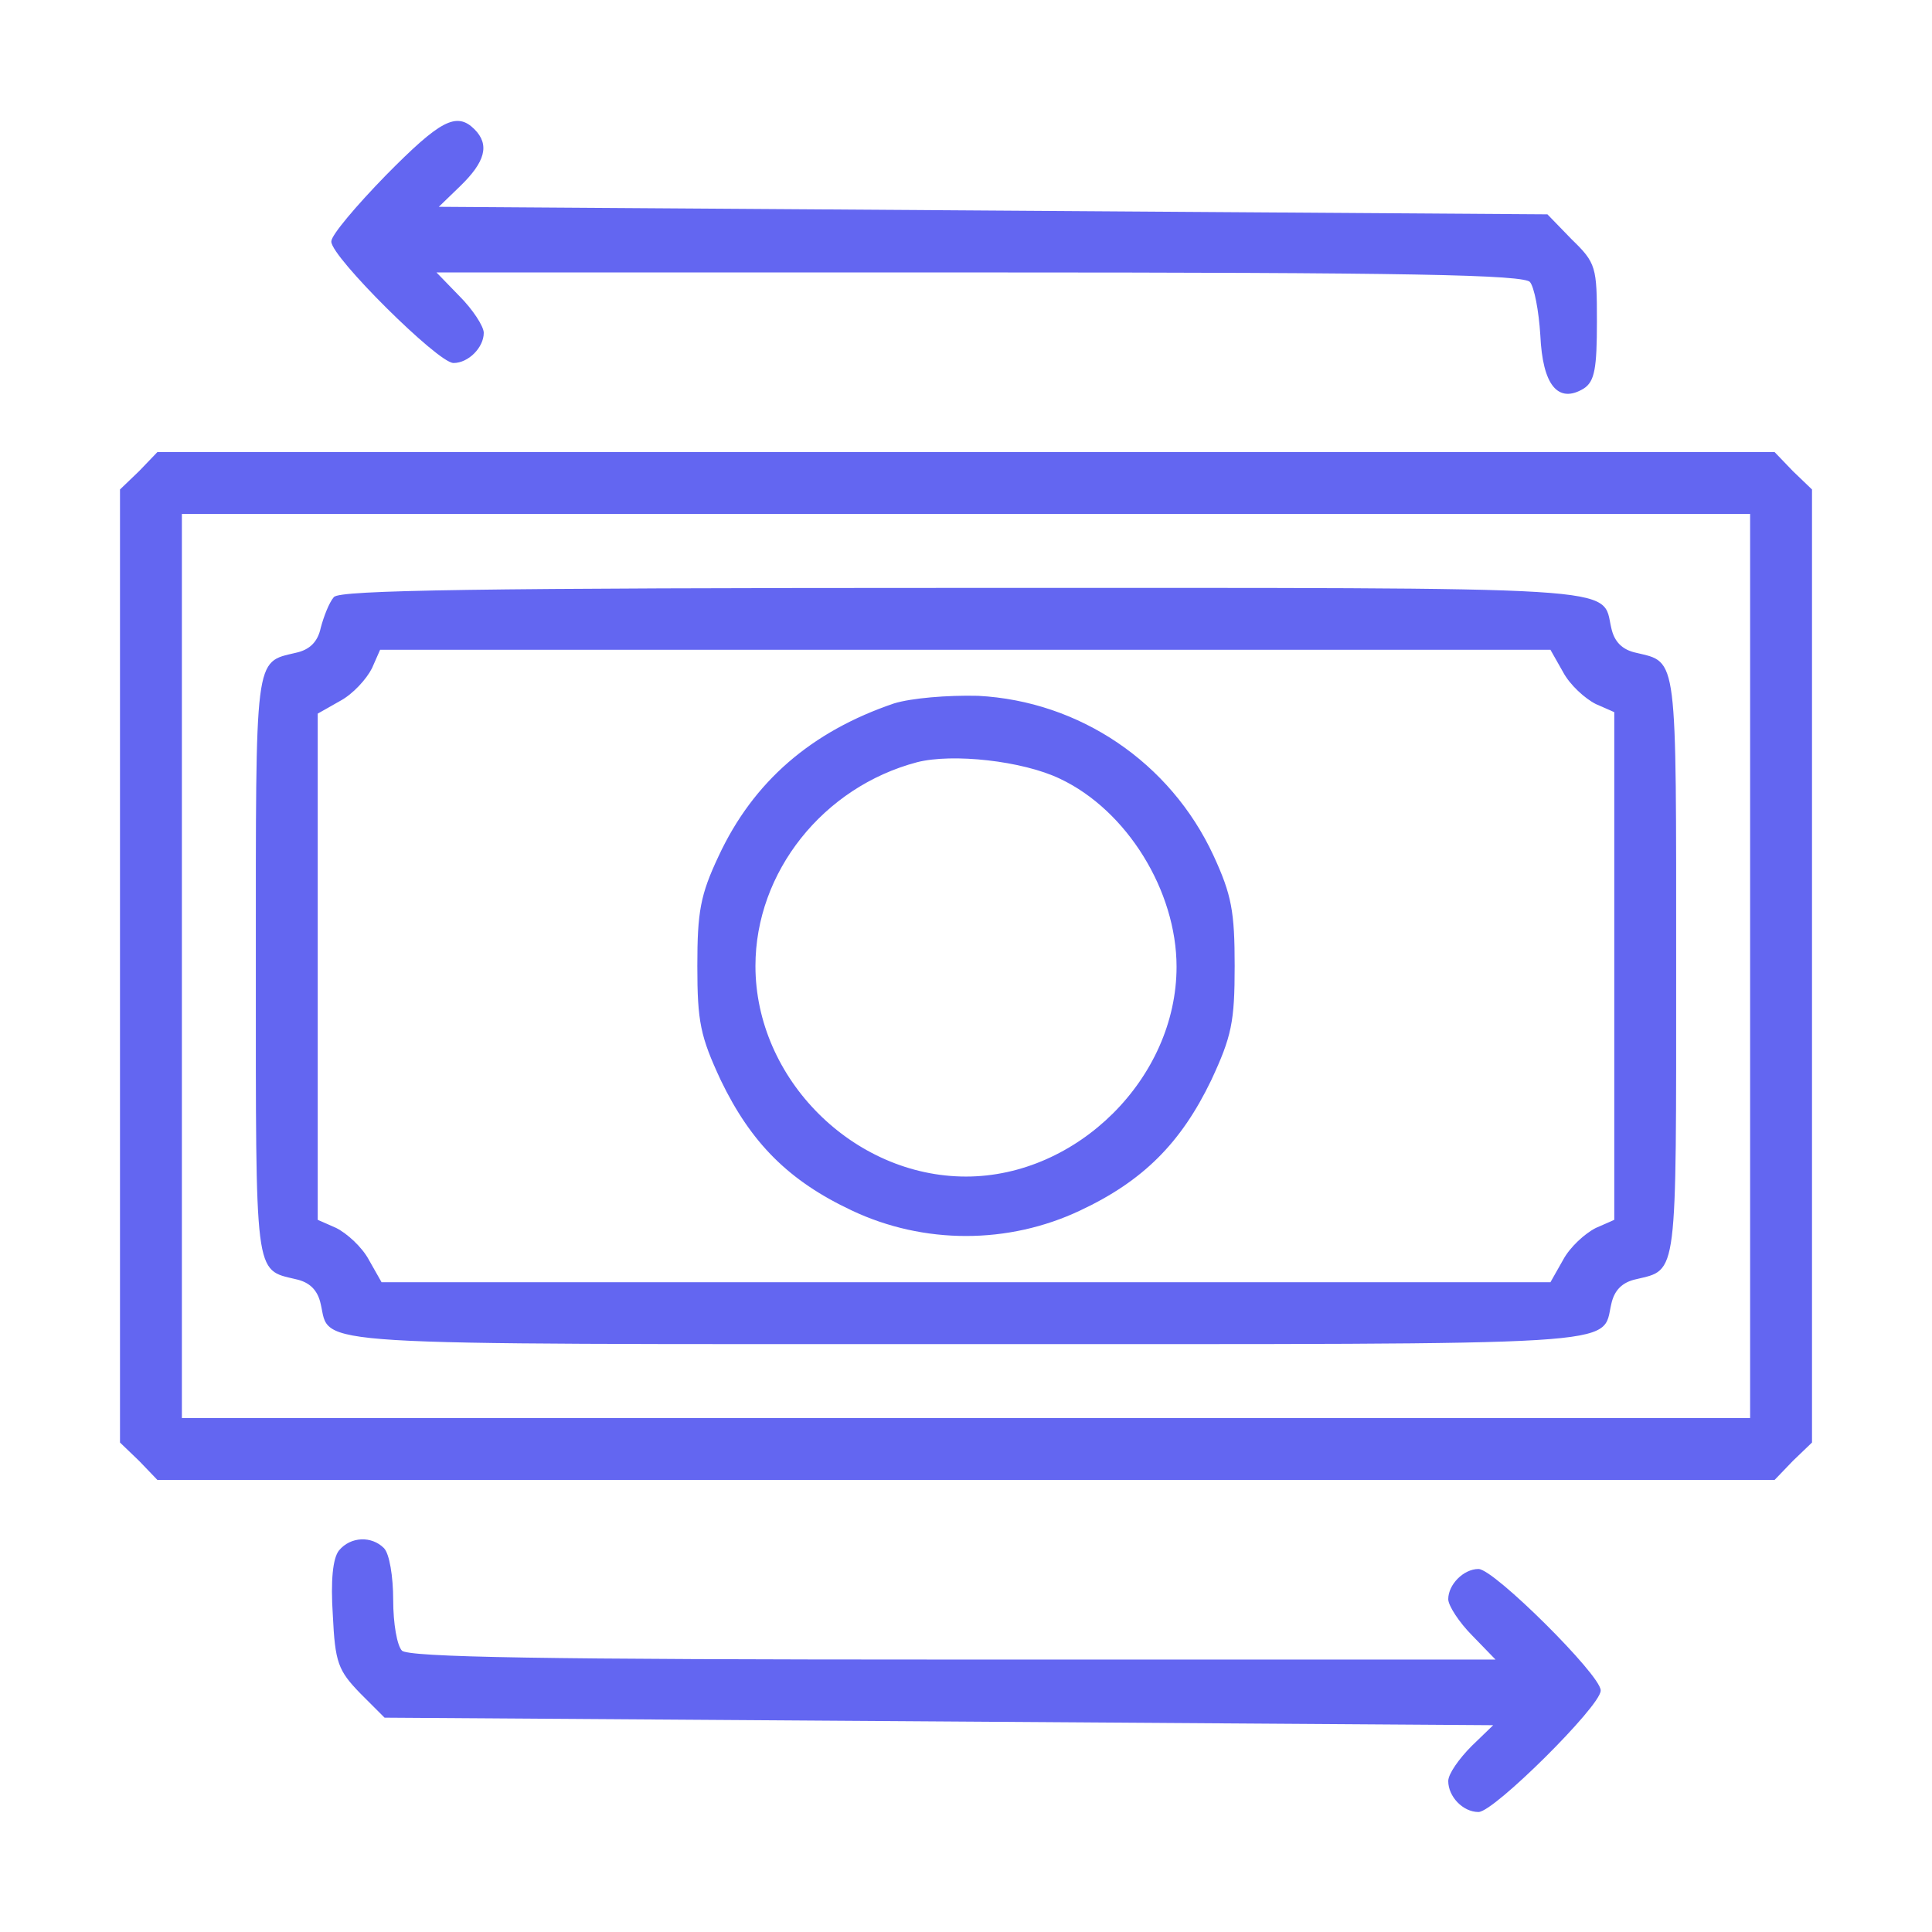
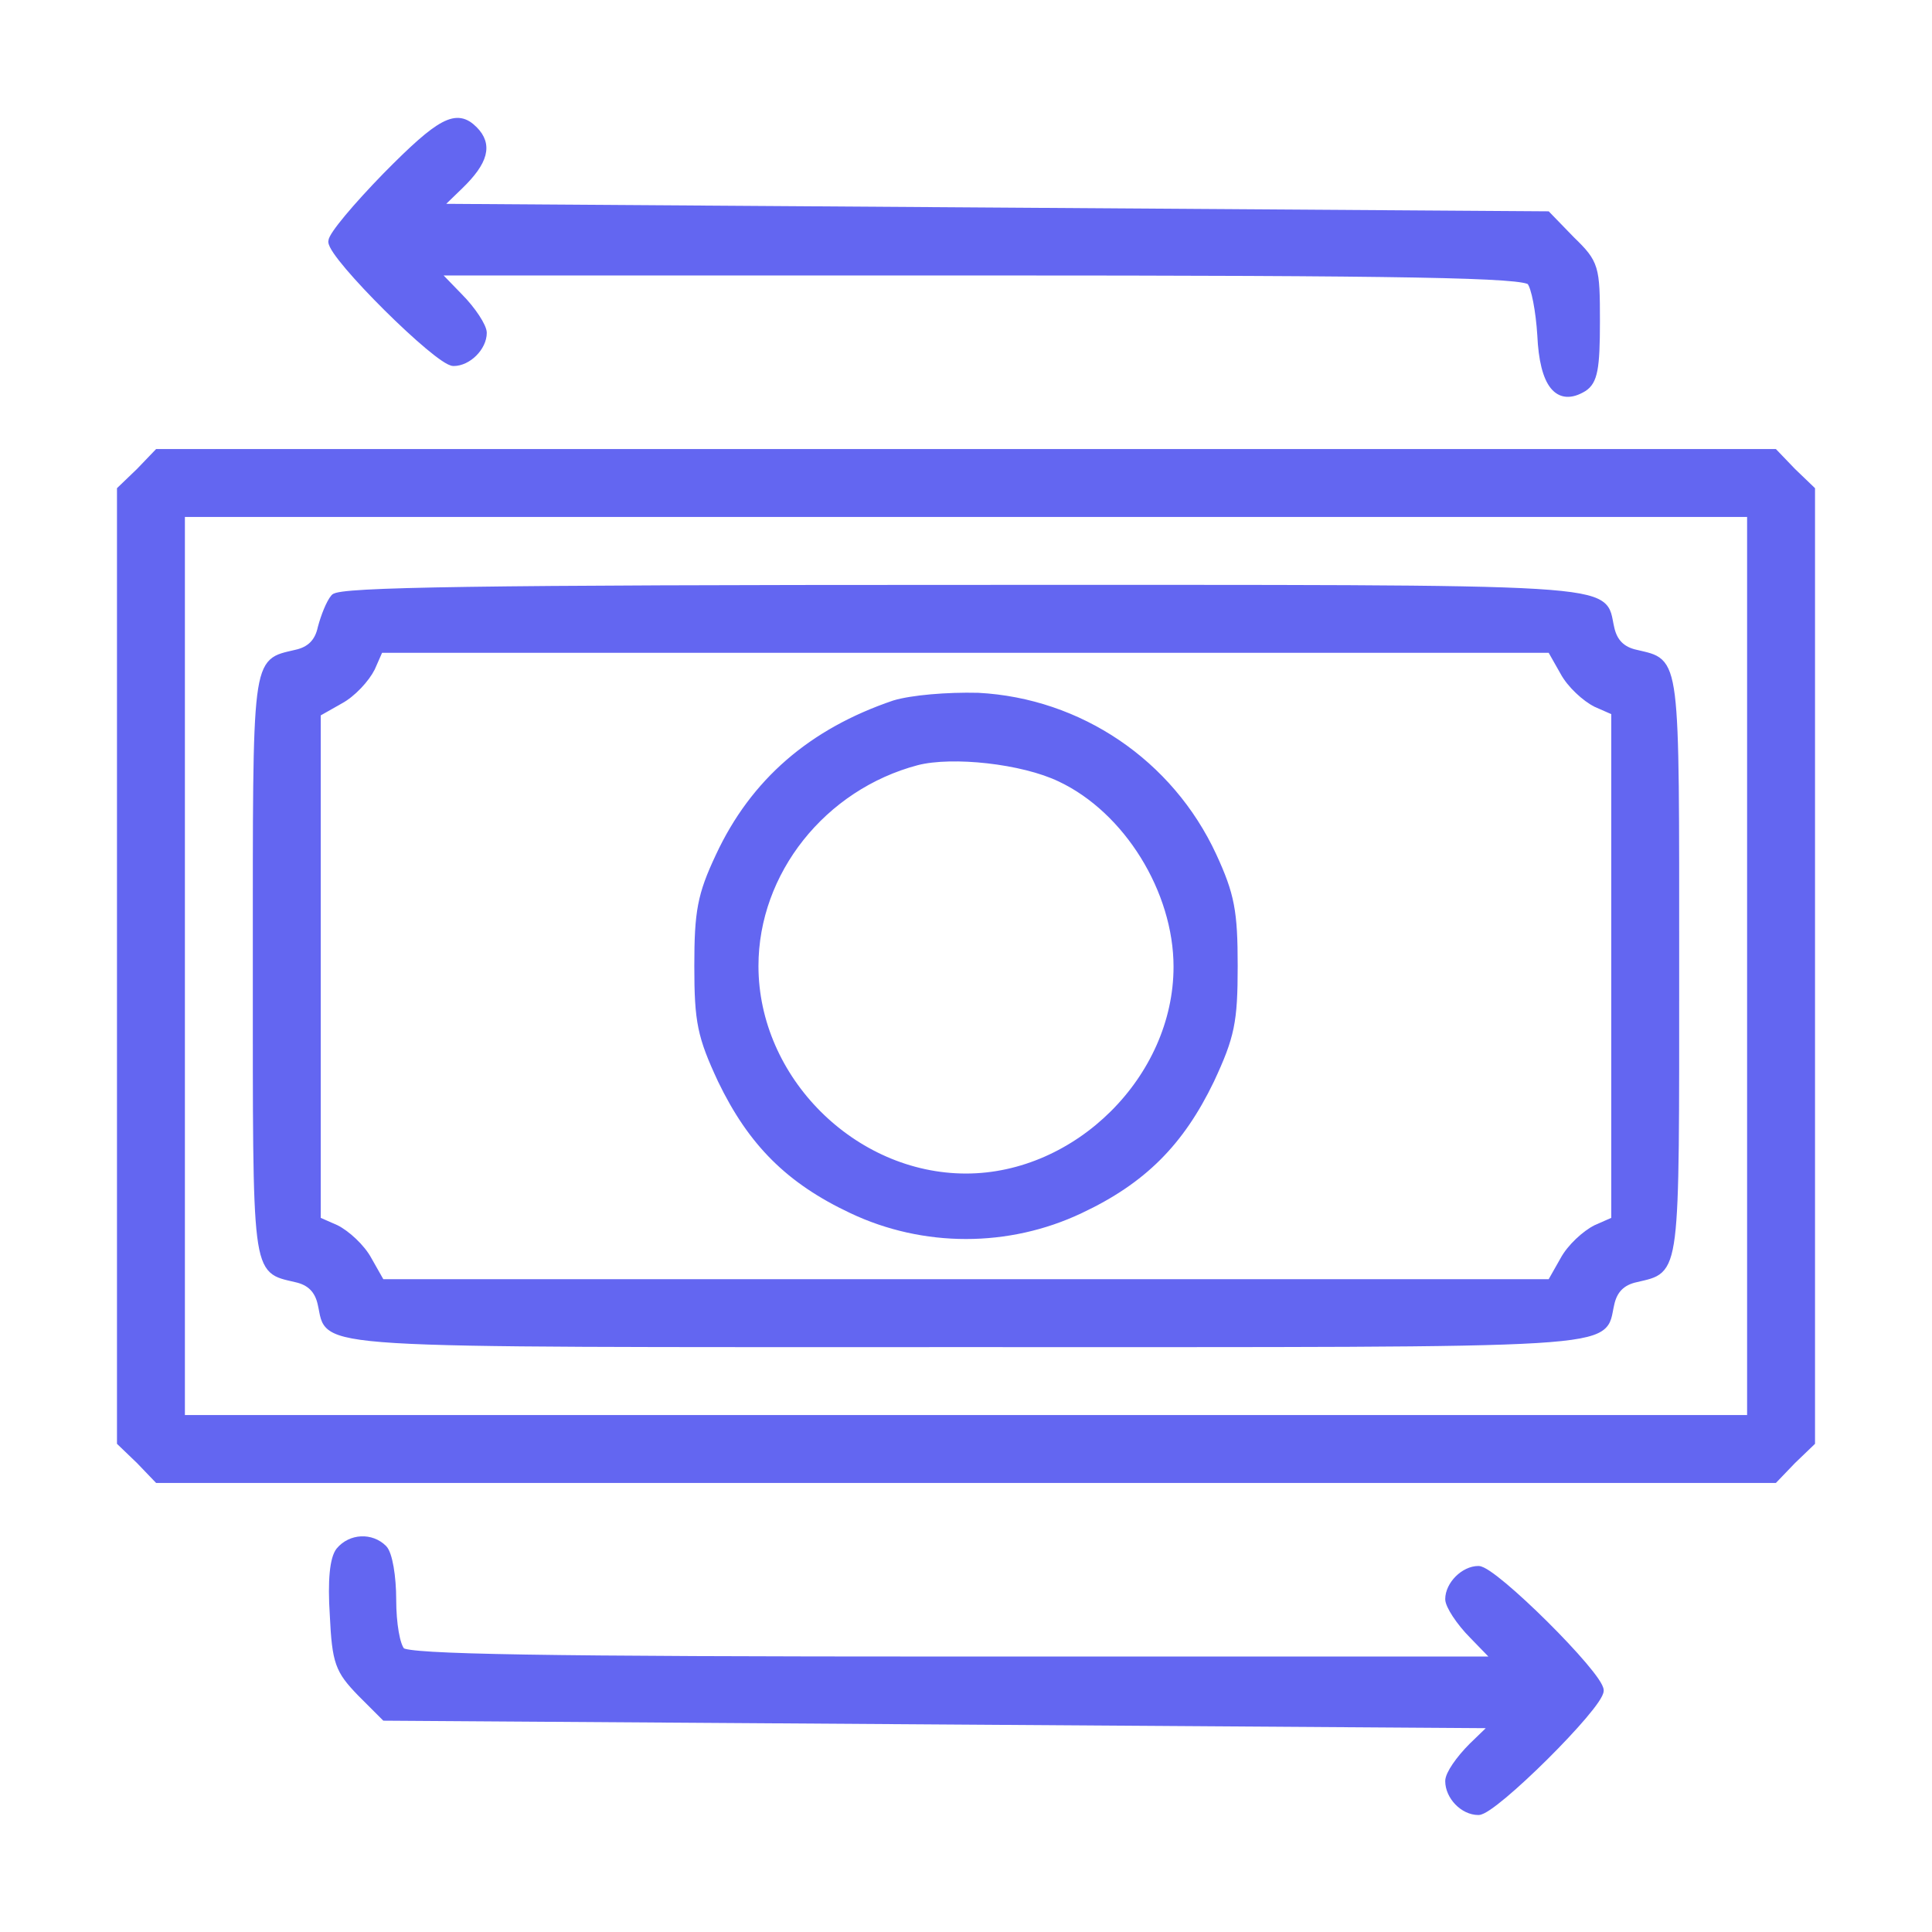
- <svg xmlns="http://www.w3.org/2000/svg" version="1.0" width="256pt" height="256pt" viewBox="0 0 256 256" preserveAspectRatio="xMidYMid meet">
-   <g transform="translate(0,256) scale(0.1,-0.1)" fill="#6366F1" stroke="#6366f1" stroke-width="2">
+ <svg xmlns="http://www.w3.org/2000/svg" class="w-6" version="1.0" width="256pt" height="256pt" viewBox="0 0 256 256" preserveAspectRatio="xMidYMid meet">
+   <g transform="translate(0,256) scale(0.1,-0.1)" fill="#6366F1" stroke="#6366f1" stroke-width="10">
    <path d="M512 2327 c-39 -40 -72 -79 -72 -87 0 -20 141 -160 161 -160 19 0 39 20 39 39 0 8 -14 30 -32 48 l-32 33 721 0 c575 0 723 -3 731 -13 6 -7 12 -39 14 -71 3 -66 23 -90 56 -70 14 9 17 26 17 88 0 72 -1 77 -33 108 l-32 33 -736 5 -735 5 30 29 c33 32 39 54 19 74 -23 23 -44 12 -116 -61z" />
    <path d="M185 1935 l-25 -24 0 -631 0 -631 25 -24 24 -25 1071 0 1071 0 24 25 25 24 0 631 0 631 -25 24 -24 25 -1071 0 -1071 0 -24 -25z m2135 -655 l0 -600 -1040 0 -1040 0 0 600 0 600 1040 0 1040 0 0 -600z" />
    <path d="M443 1768 c-6 -7 -13 -25 -17 -40 -4 -19 -15 -30 -34 -34 -54 -13 -52 2 -52 -414 0 -416 -2 -401 52 -414 19 -4 30 -15 34 -34 13 -55 -36 -52 854 -52 890 0 841 -3 854 52 4 19 15 30 34 34 54 13 52 -2 52 414 0 416 2 401 -52 414 -19 4 -30 15 -34 34 -13 55 36 52 -854 52 -650 0 -830 -3 -837 -12z m1629 -98 c9 -17 29 -35 43 -42 l25 -11 0 -337 0 -337 -25 -11 c-14 -7 -34 -25 -43 -42 l-17 -30 -775 0 -775 0 -17 30 c-9 17 -29 35 -43 42 l-25 11 0 336 0 336 30 17 c17 9 35 29 42 43 l11 25 776 0 776 0 17 -30z" />
    <path d="M1185 1627 c-109 -37 -186 -103 -232 -202 -24 -51 -28 -73 -28 -145 0 -74 4 -93 31 -151 40 -83 90 -133 173 -172 95 -45 207 -45 302 0 83 39 133 89 173 172 27 58 31 77 31 151 0 72 -4 94 -28 146 -57 123 -177 204 -311 211 -41 1 -88 -3 -111 -10z m220 -98 c89 -42 155 -149 155 -250 0 -148 -132 -279 -280 -279 -150 0 -280 130 -280 280 0 125 90 238 215 271 47 12 140 2 190 -22z" />
    <path d="M450 505 c-8 -10 -11 -39 -8 -85 3 -63 7 -73 36 -103 l32 -32 736 -5 735 -5 -30 -29 c-17 -17 -31 -37 -31 -46 0 -20 19 -40 39 -40 20 0 161 140 161 160 0 20 -141 160 -161 160 -19 0 -39 -20 -39 -39 0 -8 14 -30 32 -48 l32 -33 -720 0 c-547 0 -723 3 -732 12 -7 7 -12 37 -12 68 0 31 -5 61 -12 68 -16 16 -43 15 -58 -3z" />
  </g>
</svg>
